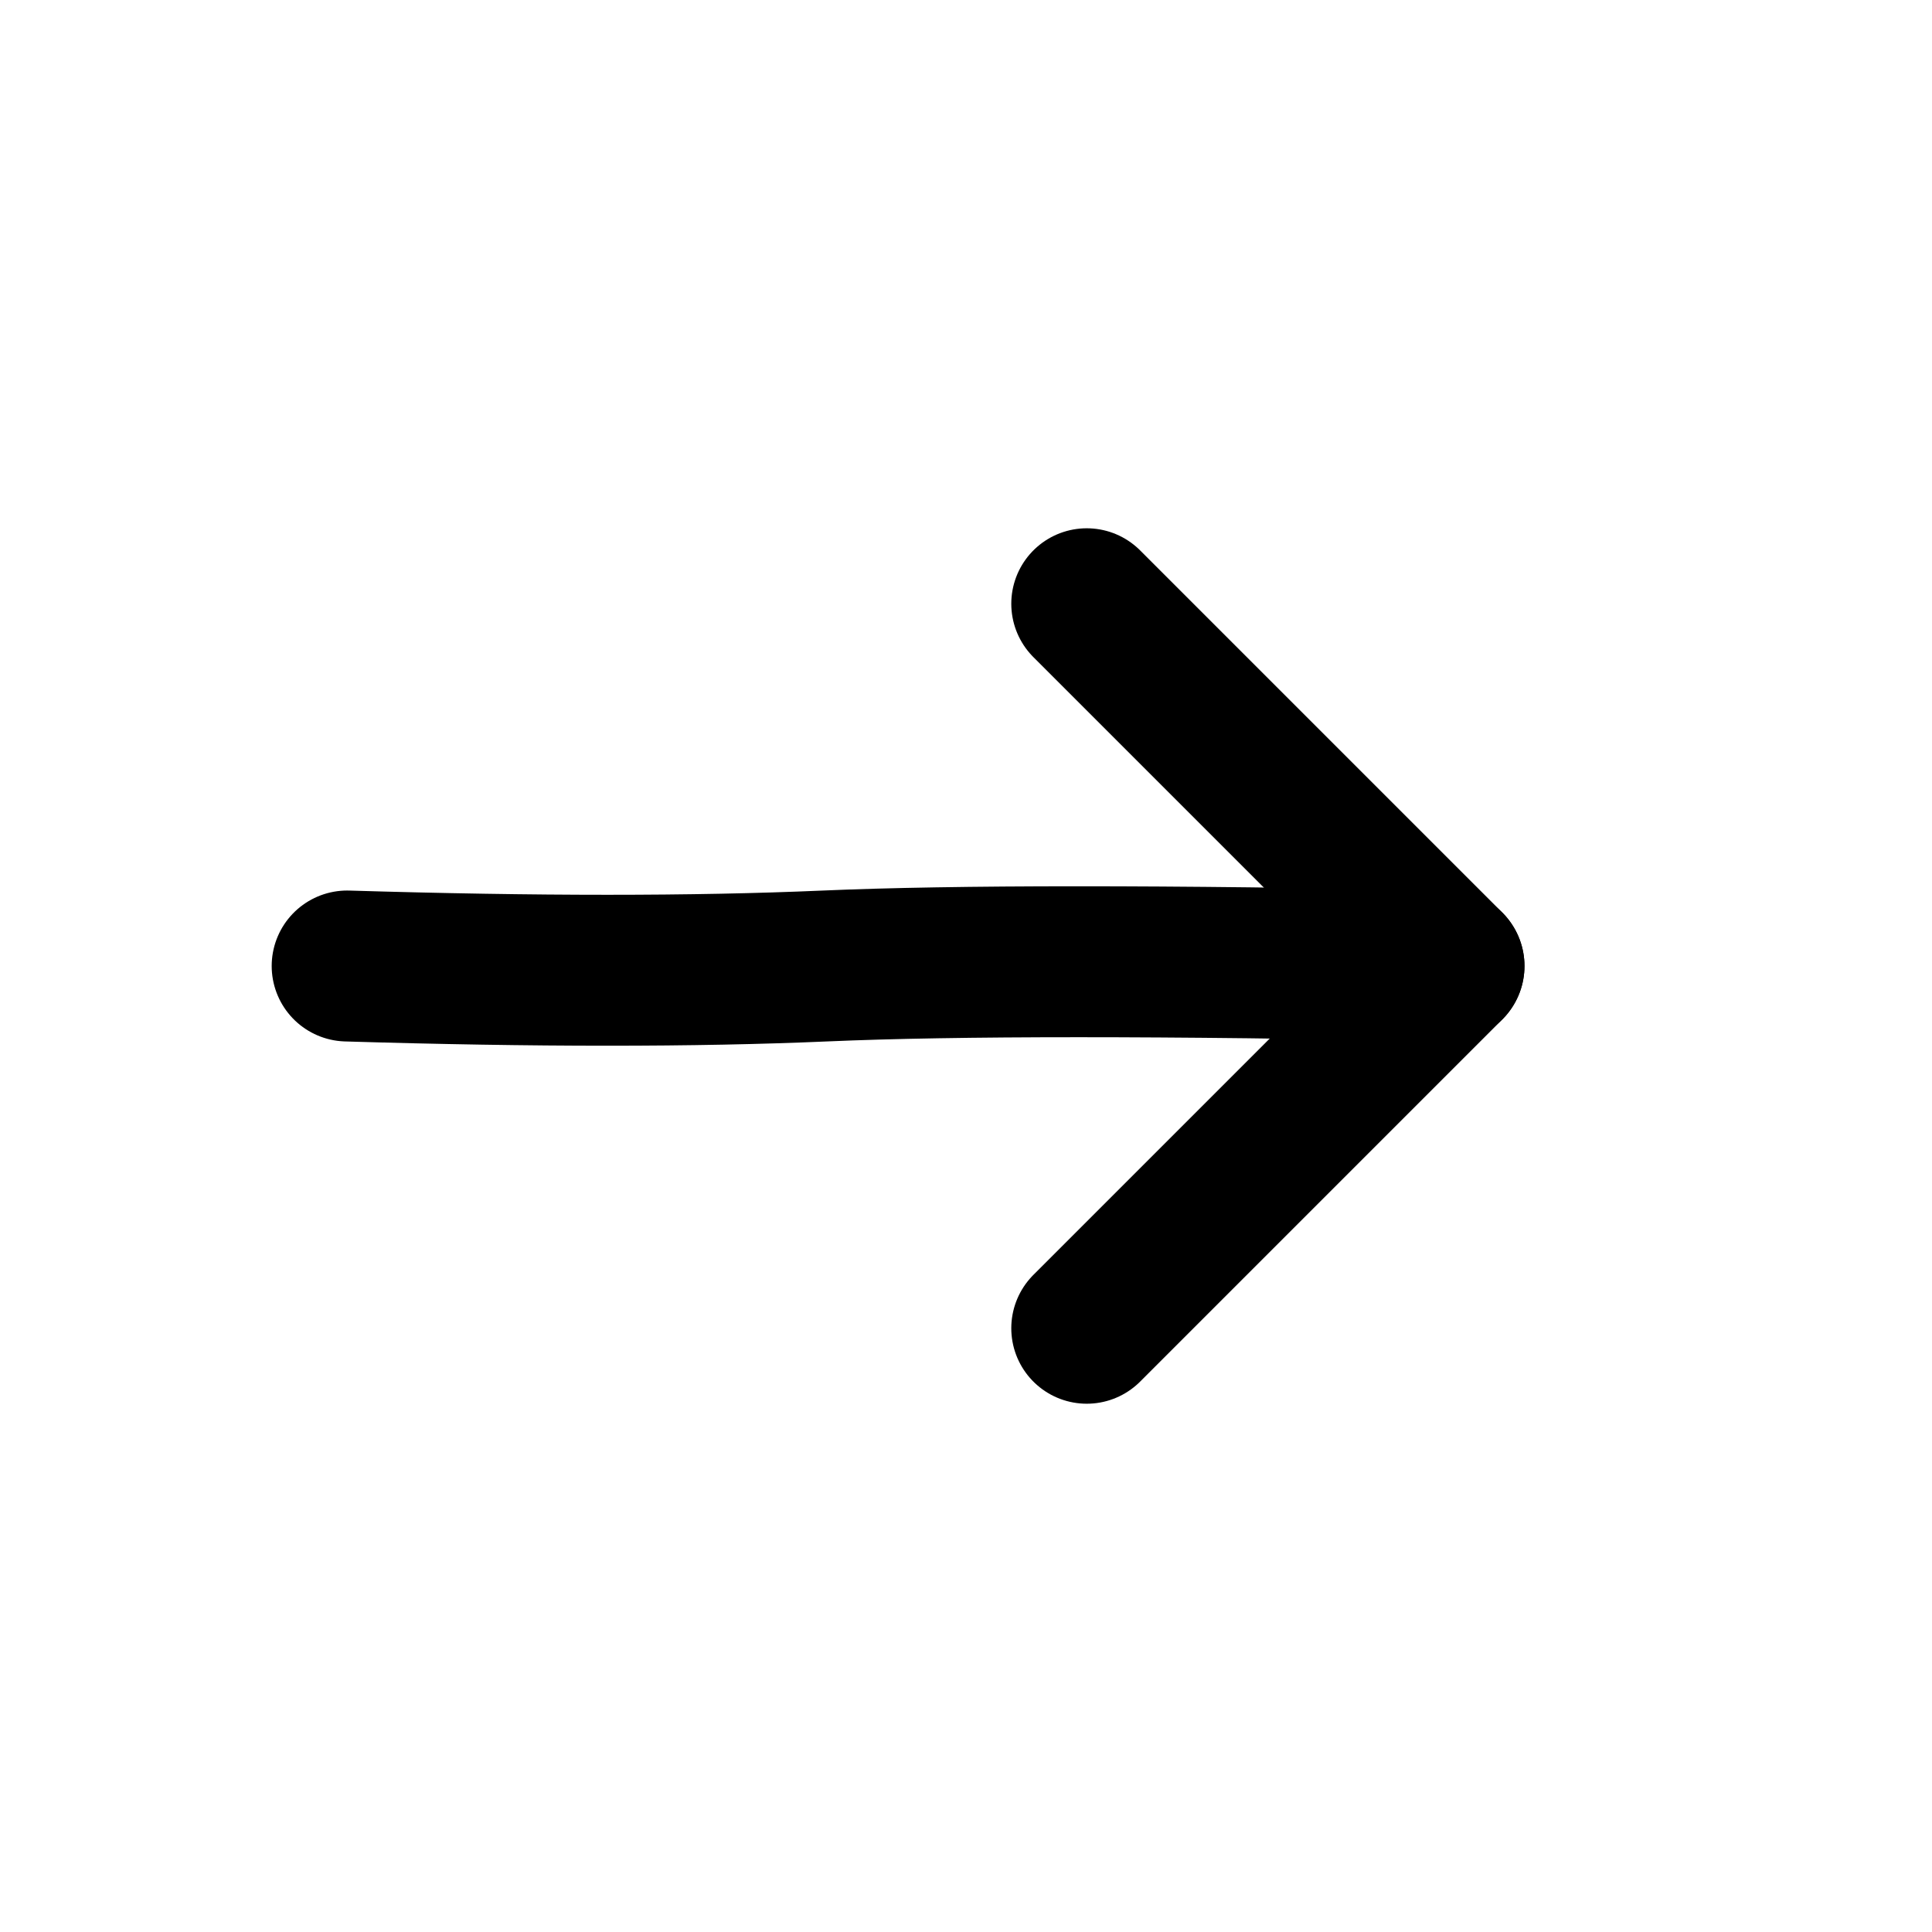
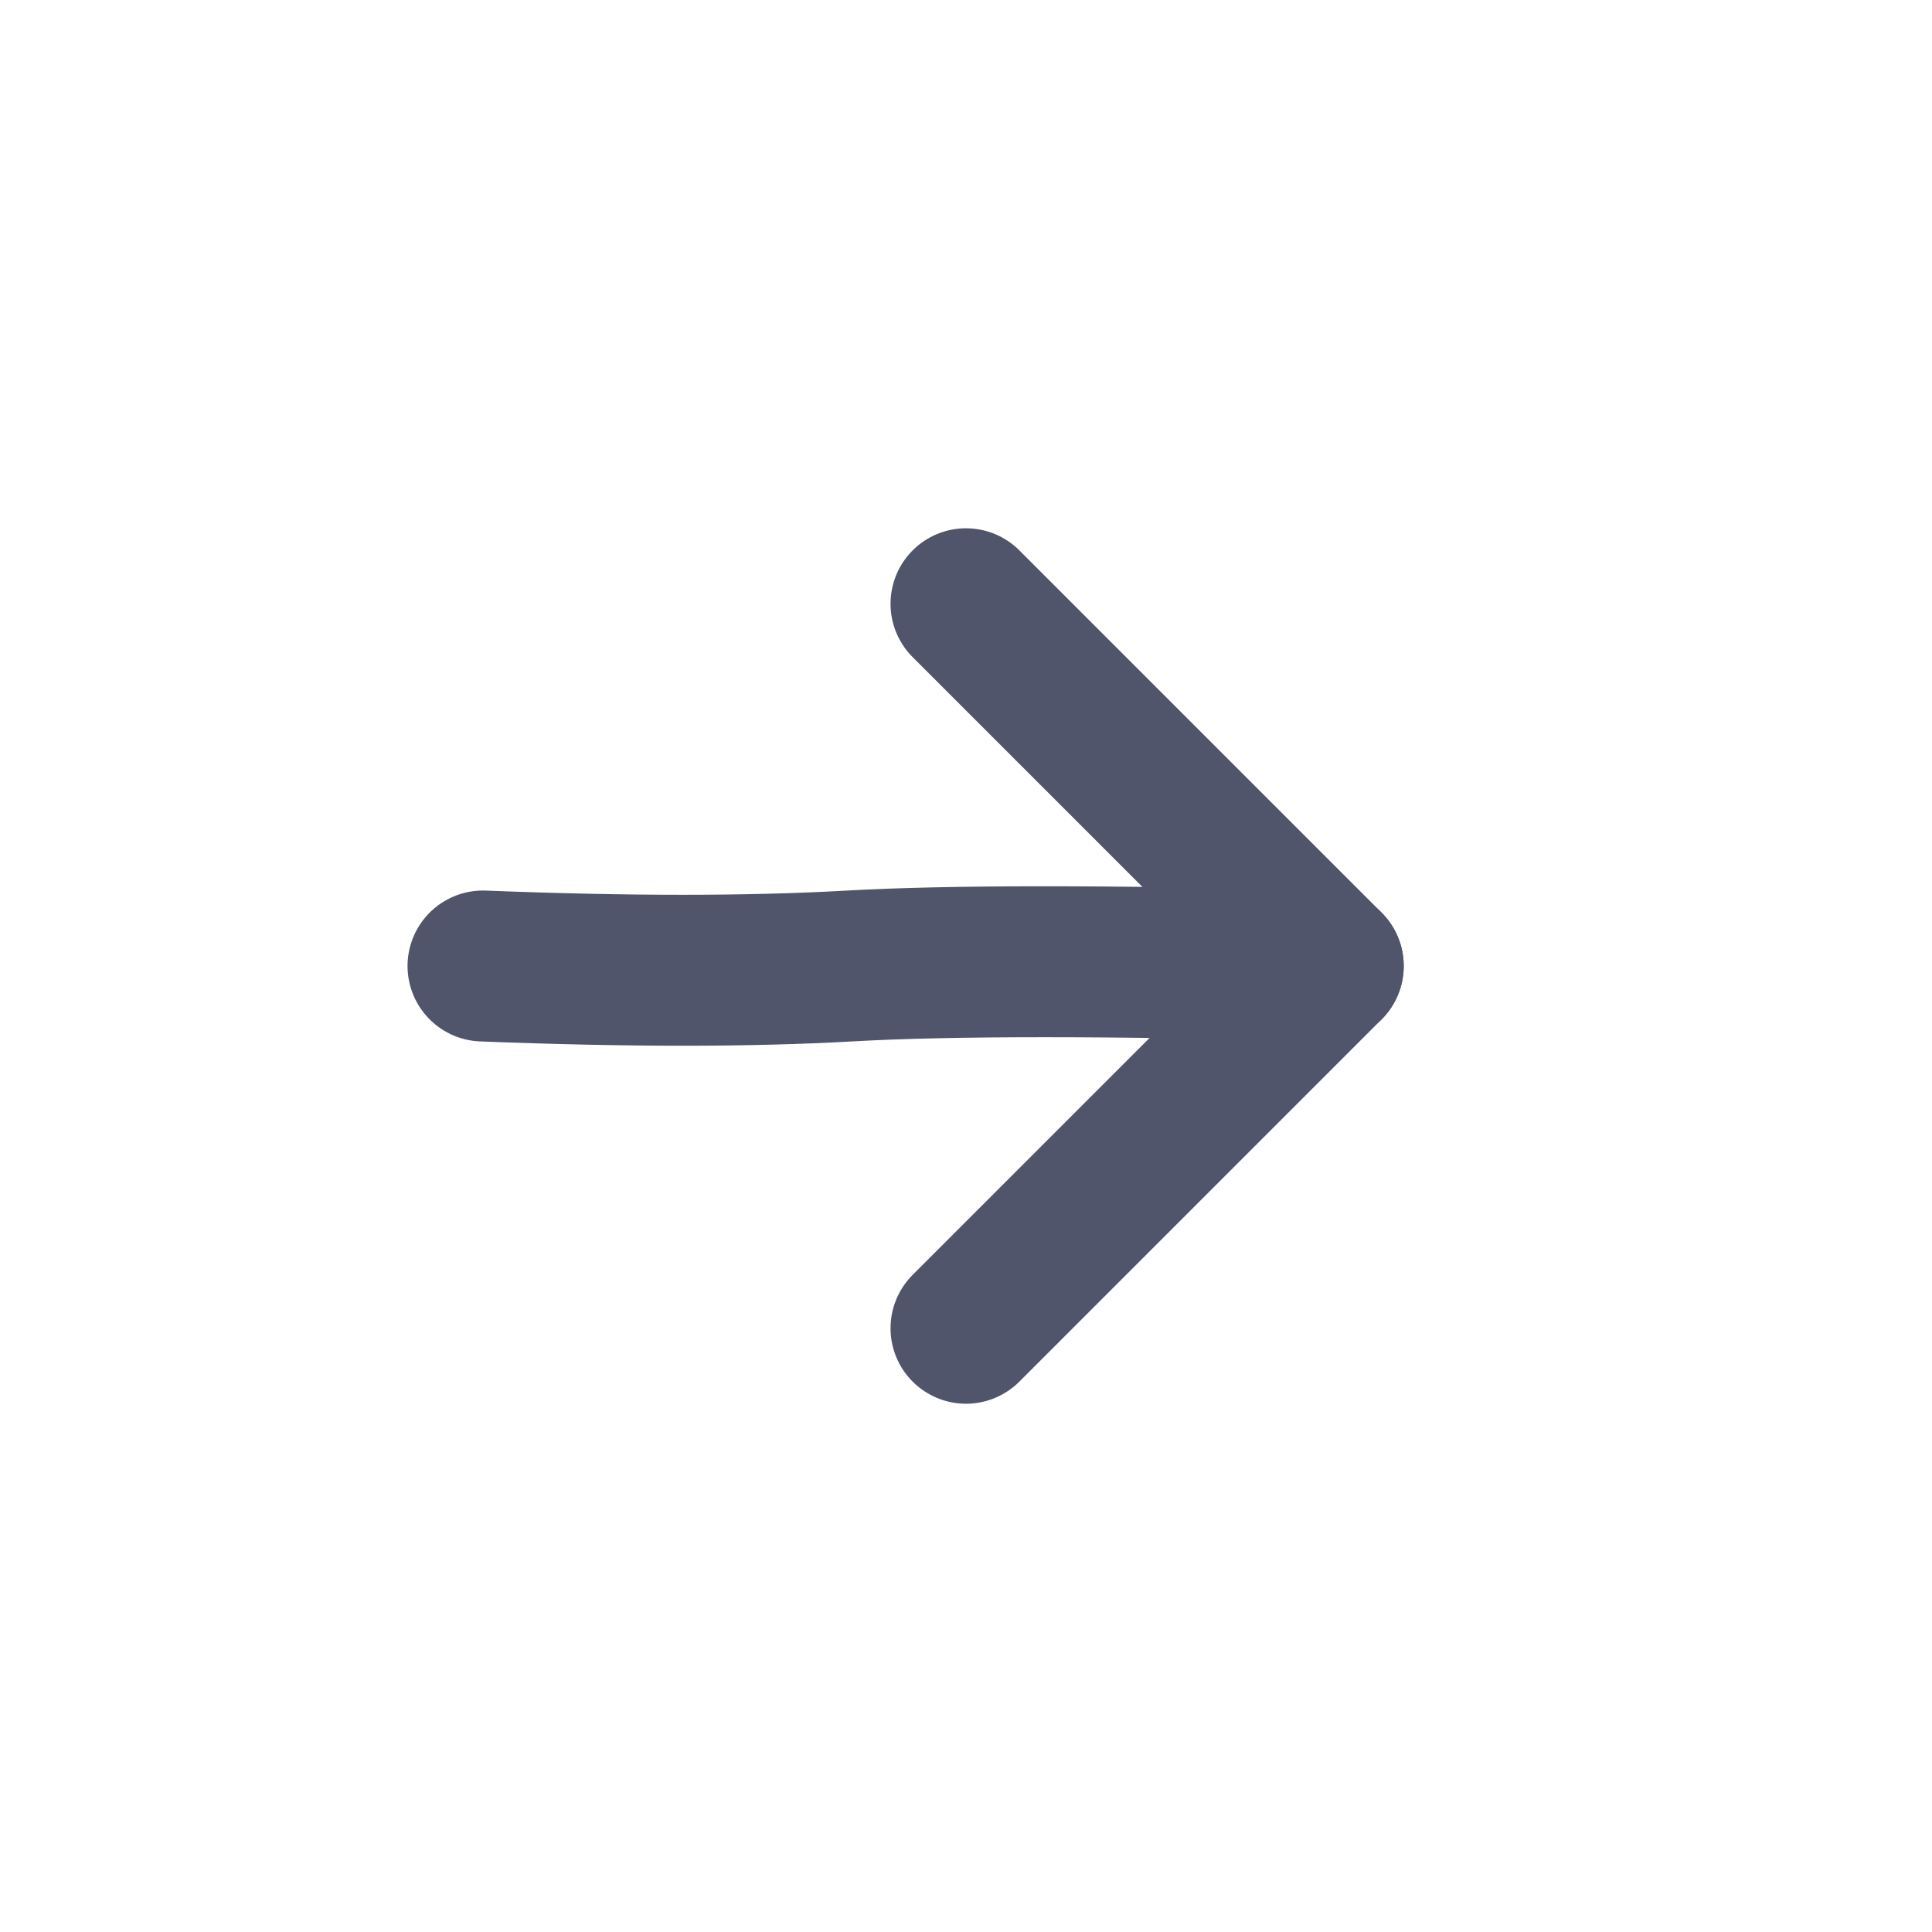
<svg xmlns="http://www.w3.org/2000/svg" width="16px" height="16px" viewBox="0 0 16 16" version="1.1">
  <g id="next-icon" stroke="none" fill="none" fill-rule="evenodd" stroke-linecap="round" stroke-linejoin="round" stroke-width="1">
-     <g id="next" transform="translate(3, 5)" stroke="currentColor">
+     <g id="next" transform="translate(2, 5)" stroke="#50556B">
      <polyline id="Path" stroke-width="1.25" points="6 0 9 3 6 6" />
-       <path d="M-0.125,3 C1.432,3.047 2.75,3.047 3.83,3 C4.909,2.953 6.633,2.953 9,3" id="Path" stroke-width="1.25" fill="#50556B" />
+       <path d="M2,3 C3.194,3.047 4.205,3.047 5.034,3 C5.862,2.953 7.184,2.953 9,3" id="Path" stroke-width="1.25" fill="#50556B" />
    </g>
  </g>
</svg>
